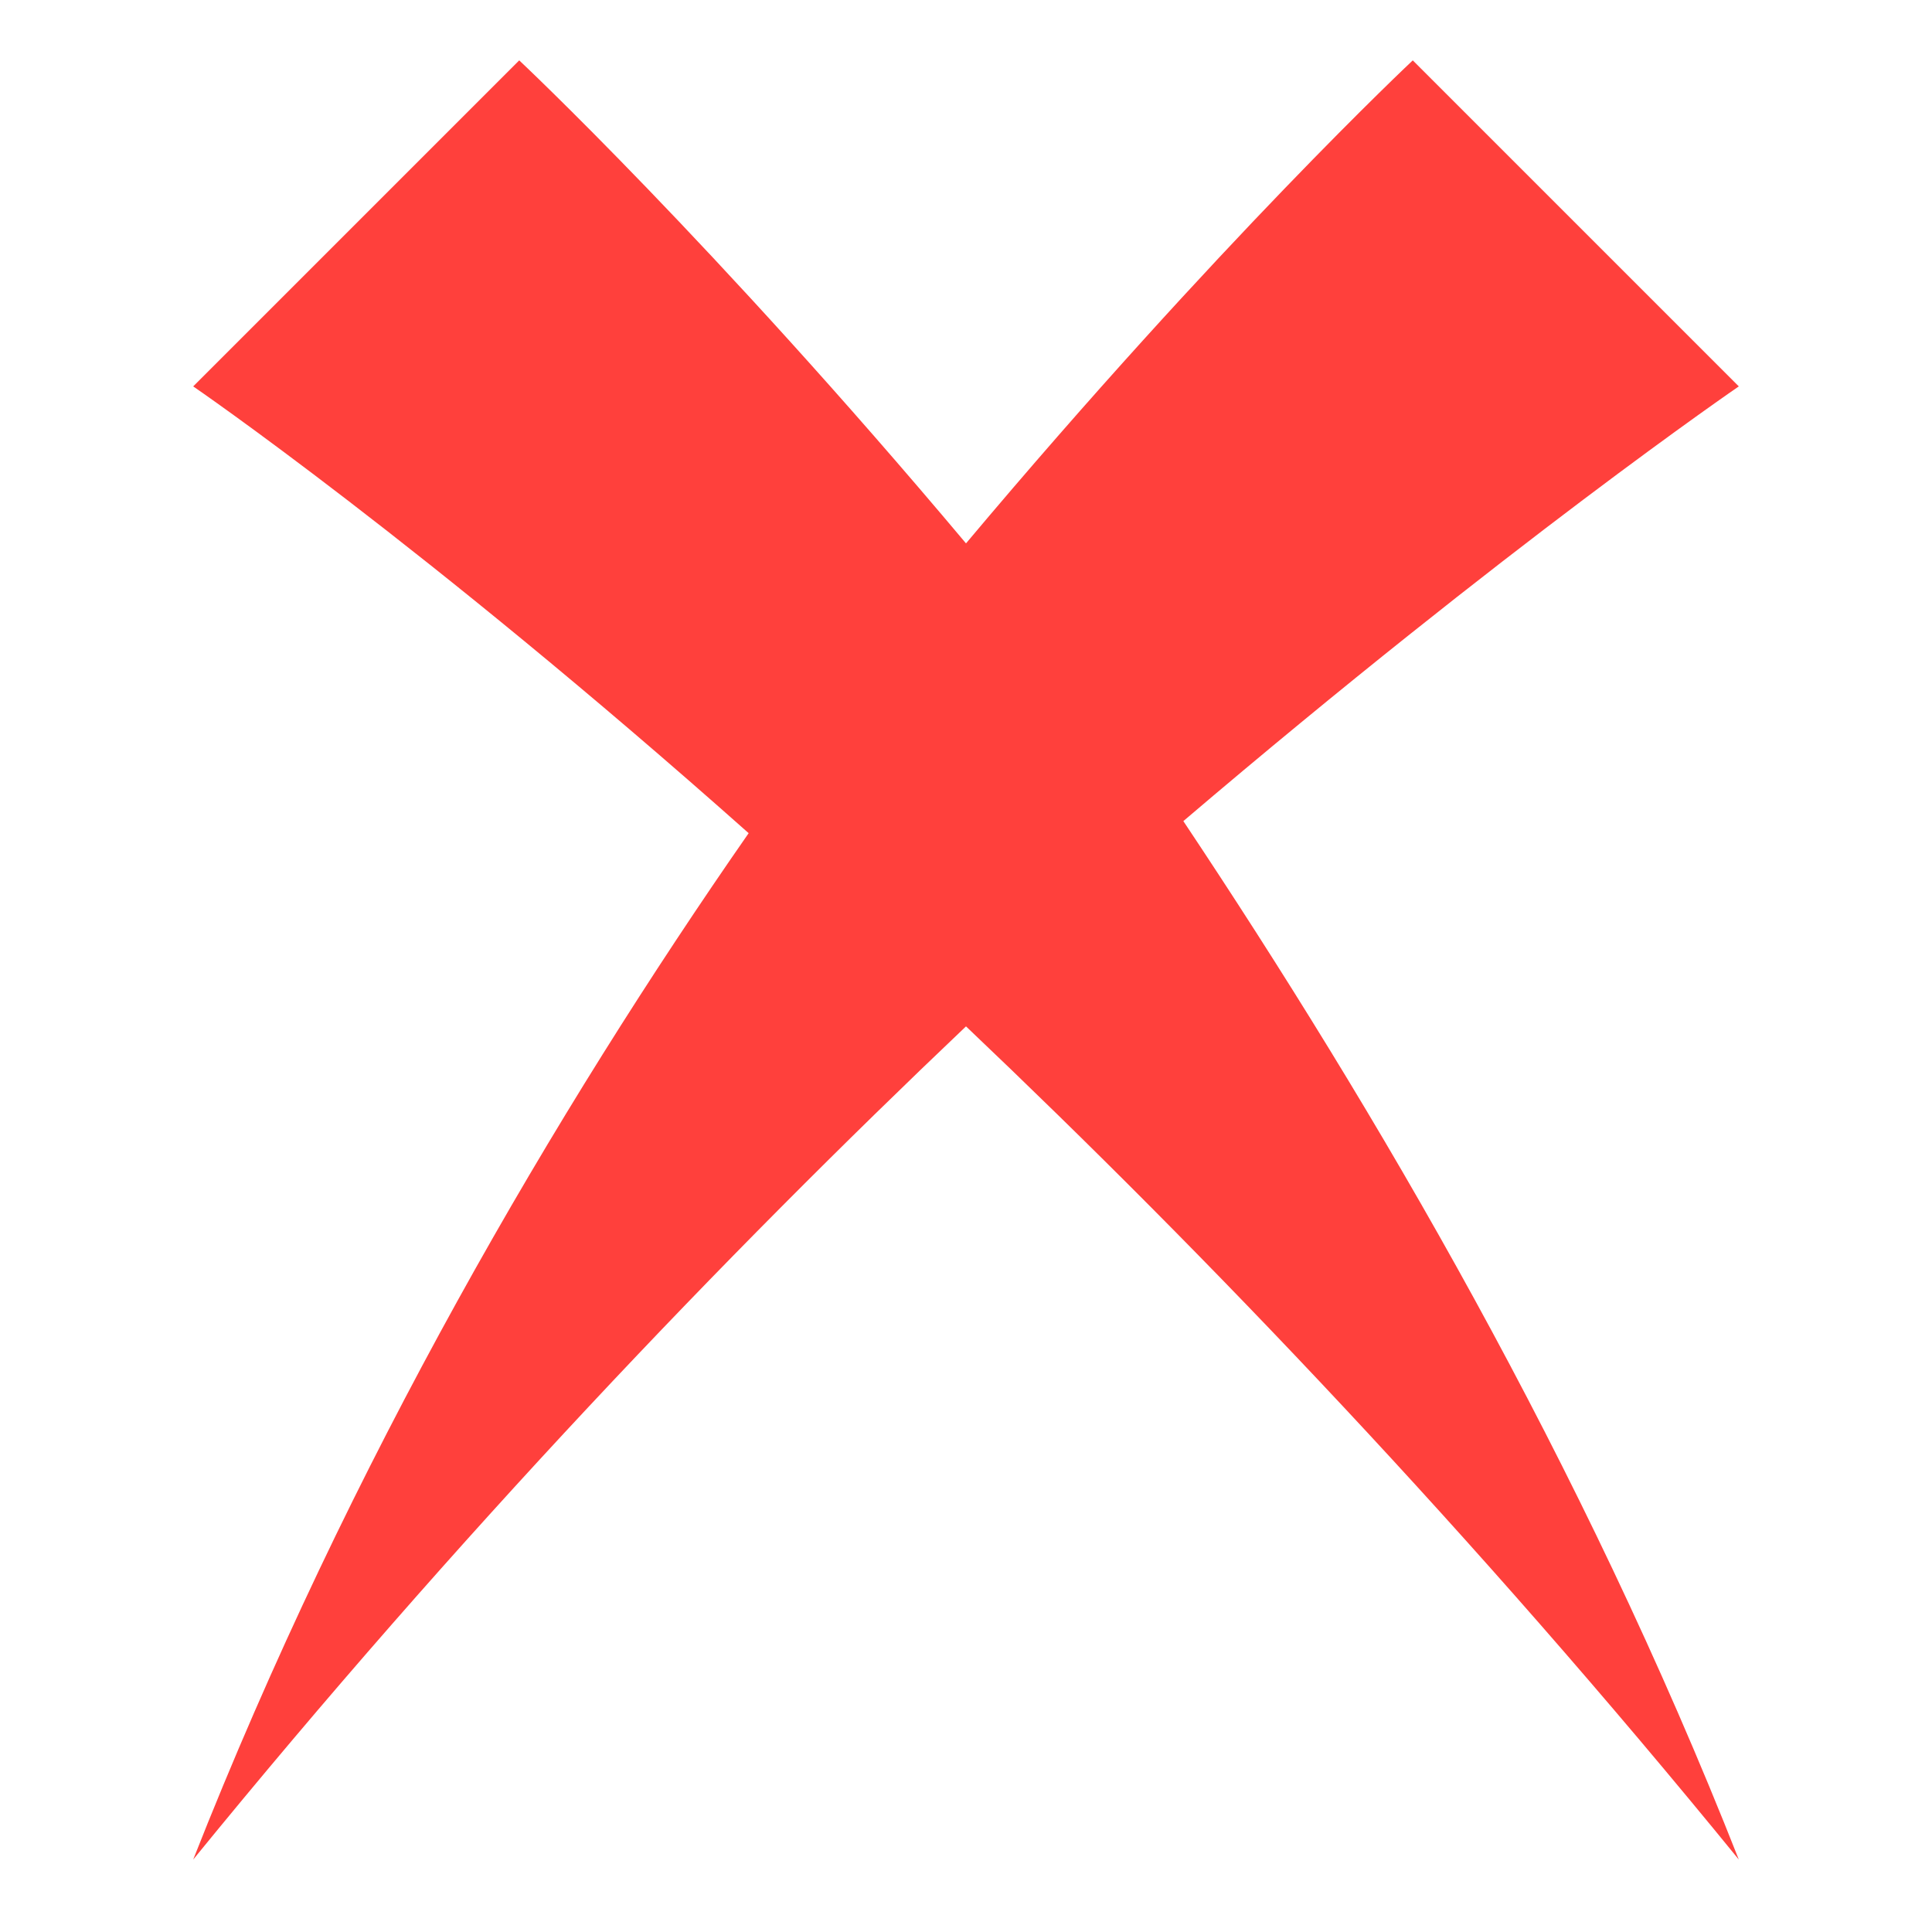
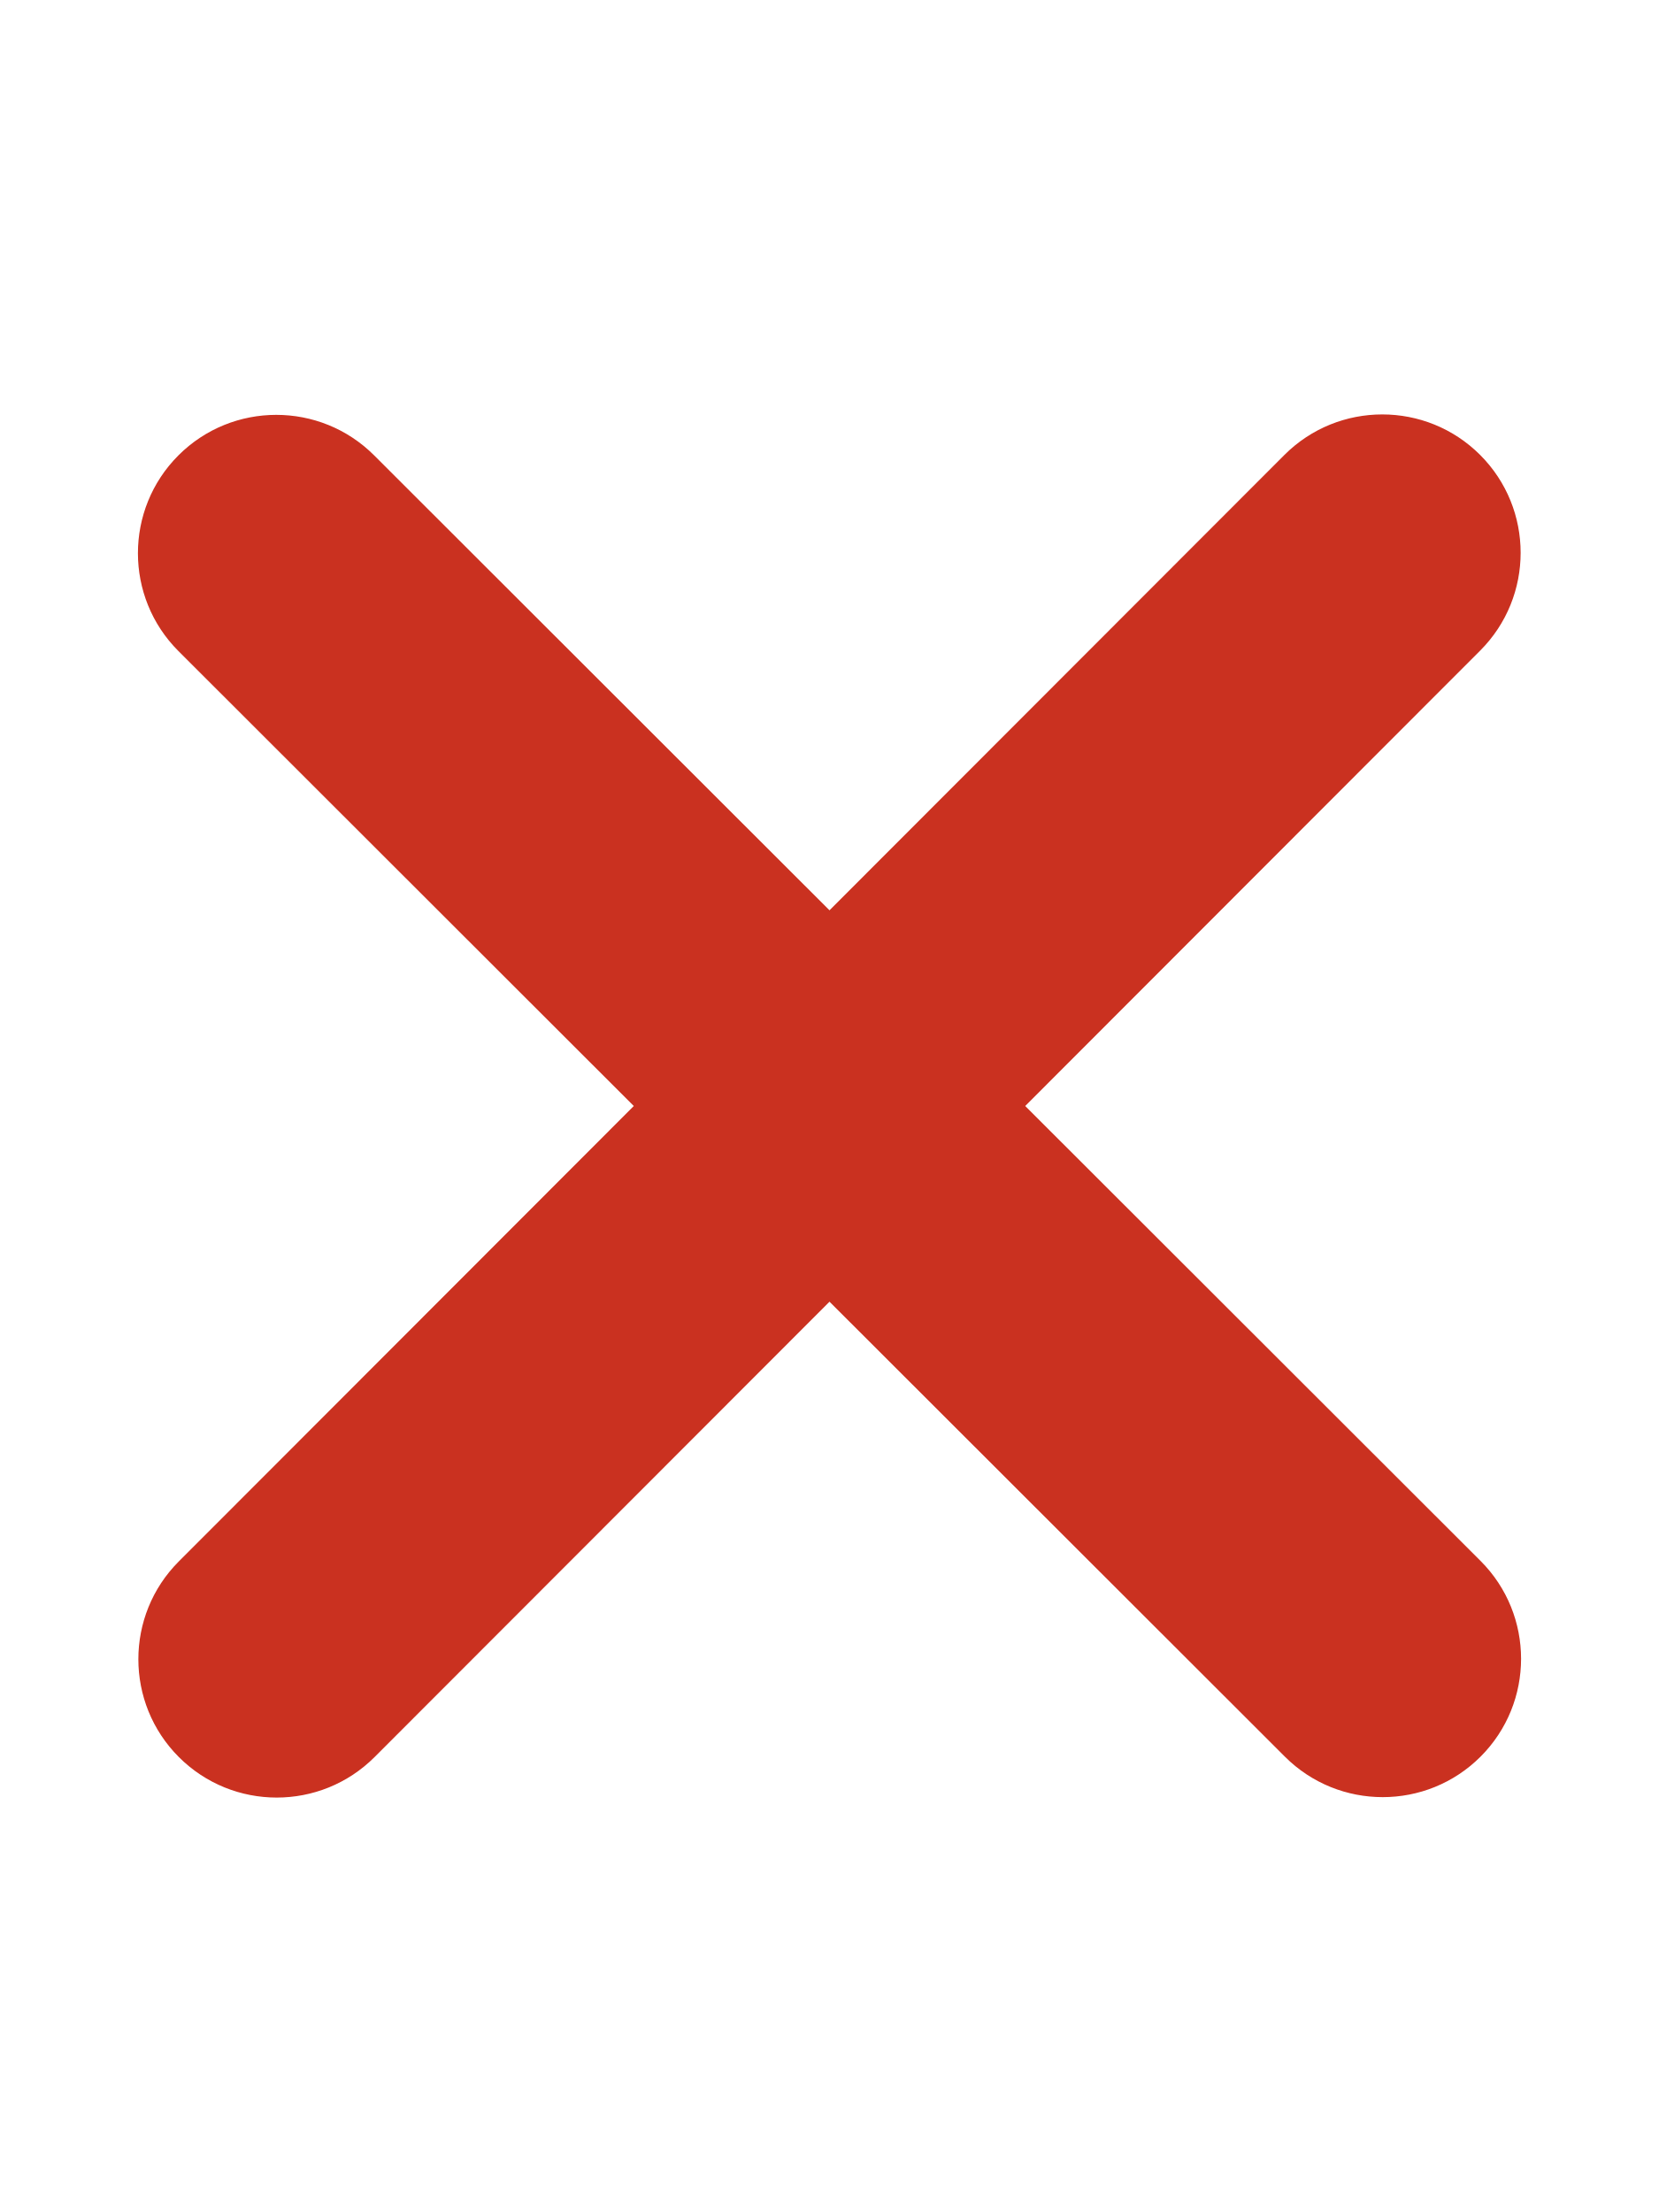
- <svg xmlns="http://www.w3.org/2000/svg" width="16" height="16" viewBox="-1.6 -0.5 16 16" preserveAspectRatio="xMinYMid meet" overflow="visible">
-   <path d="M12.8 2.7L10.1 0S8.5 1.5 6.4 4C4.3 1.5 2.7 0 2.7 0L0 2.7S1.9 4 4.6 6.4C3 8.7 1.3 11.6 0 14.9c2.2-2.7 4.4-5 6.4-6.9 2 1.9 4.2 4.2 6.4 6.9-1.3-3.3-3-6.2-4.6-8.6 2.7-2.3 4.6-3.6 4.6-3.6z" fill="#FF403C" />
+ <svg xmlns="http://www.w3.org/2000/svg" viewBox="0 0 384 512" preserveAspectRatio="xMinYMid meet">
+   <path fill="#ca3120" d="M342.6 150.6c12.5-12.5 12.5-32.8 0-45.3s-32.8-12.5-45.3 0L192 210.7 86.6 105.4c-12.5-12.5-32.8-12.5-45.3 0s-12.5 32.8 0 45.3L146.7 256 41.4 361.4c-12.5 12.5-12.5 32.8 0 45.3s32.8 12.5 45.3 0L192 301.3 297.4 406.6c12.5 12.5 32.8 12.5 45.3 0s12.5-32.8 0-45.3L237.3 256 342.6 150.6z" />
</svg>
